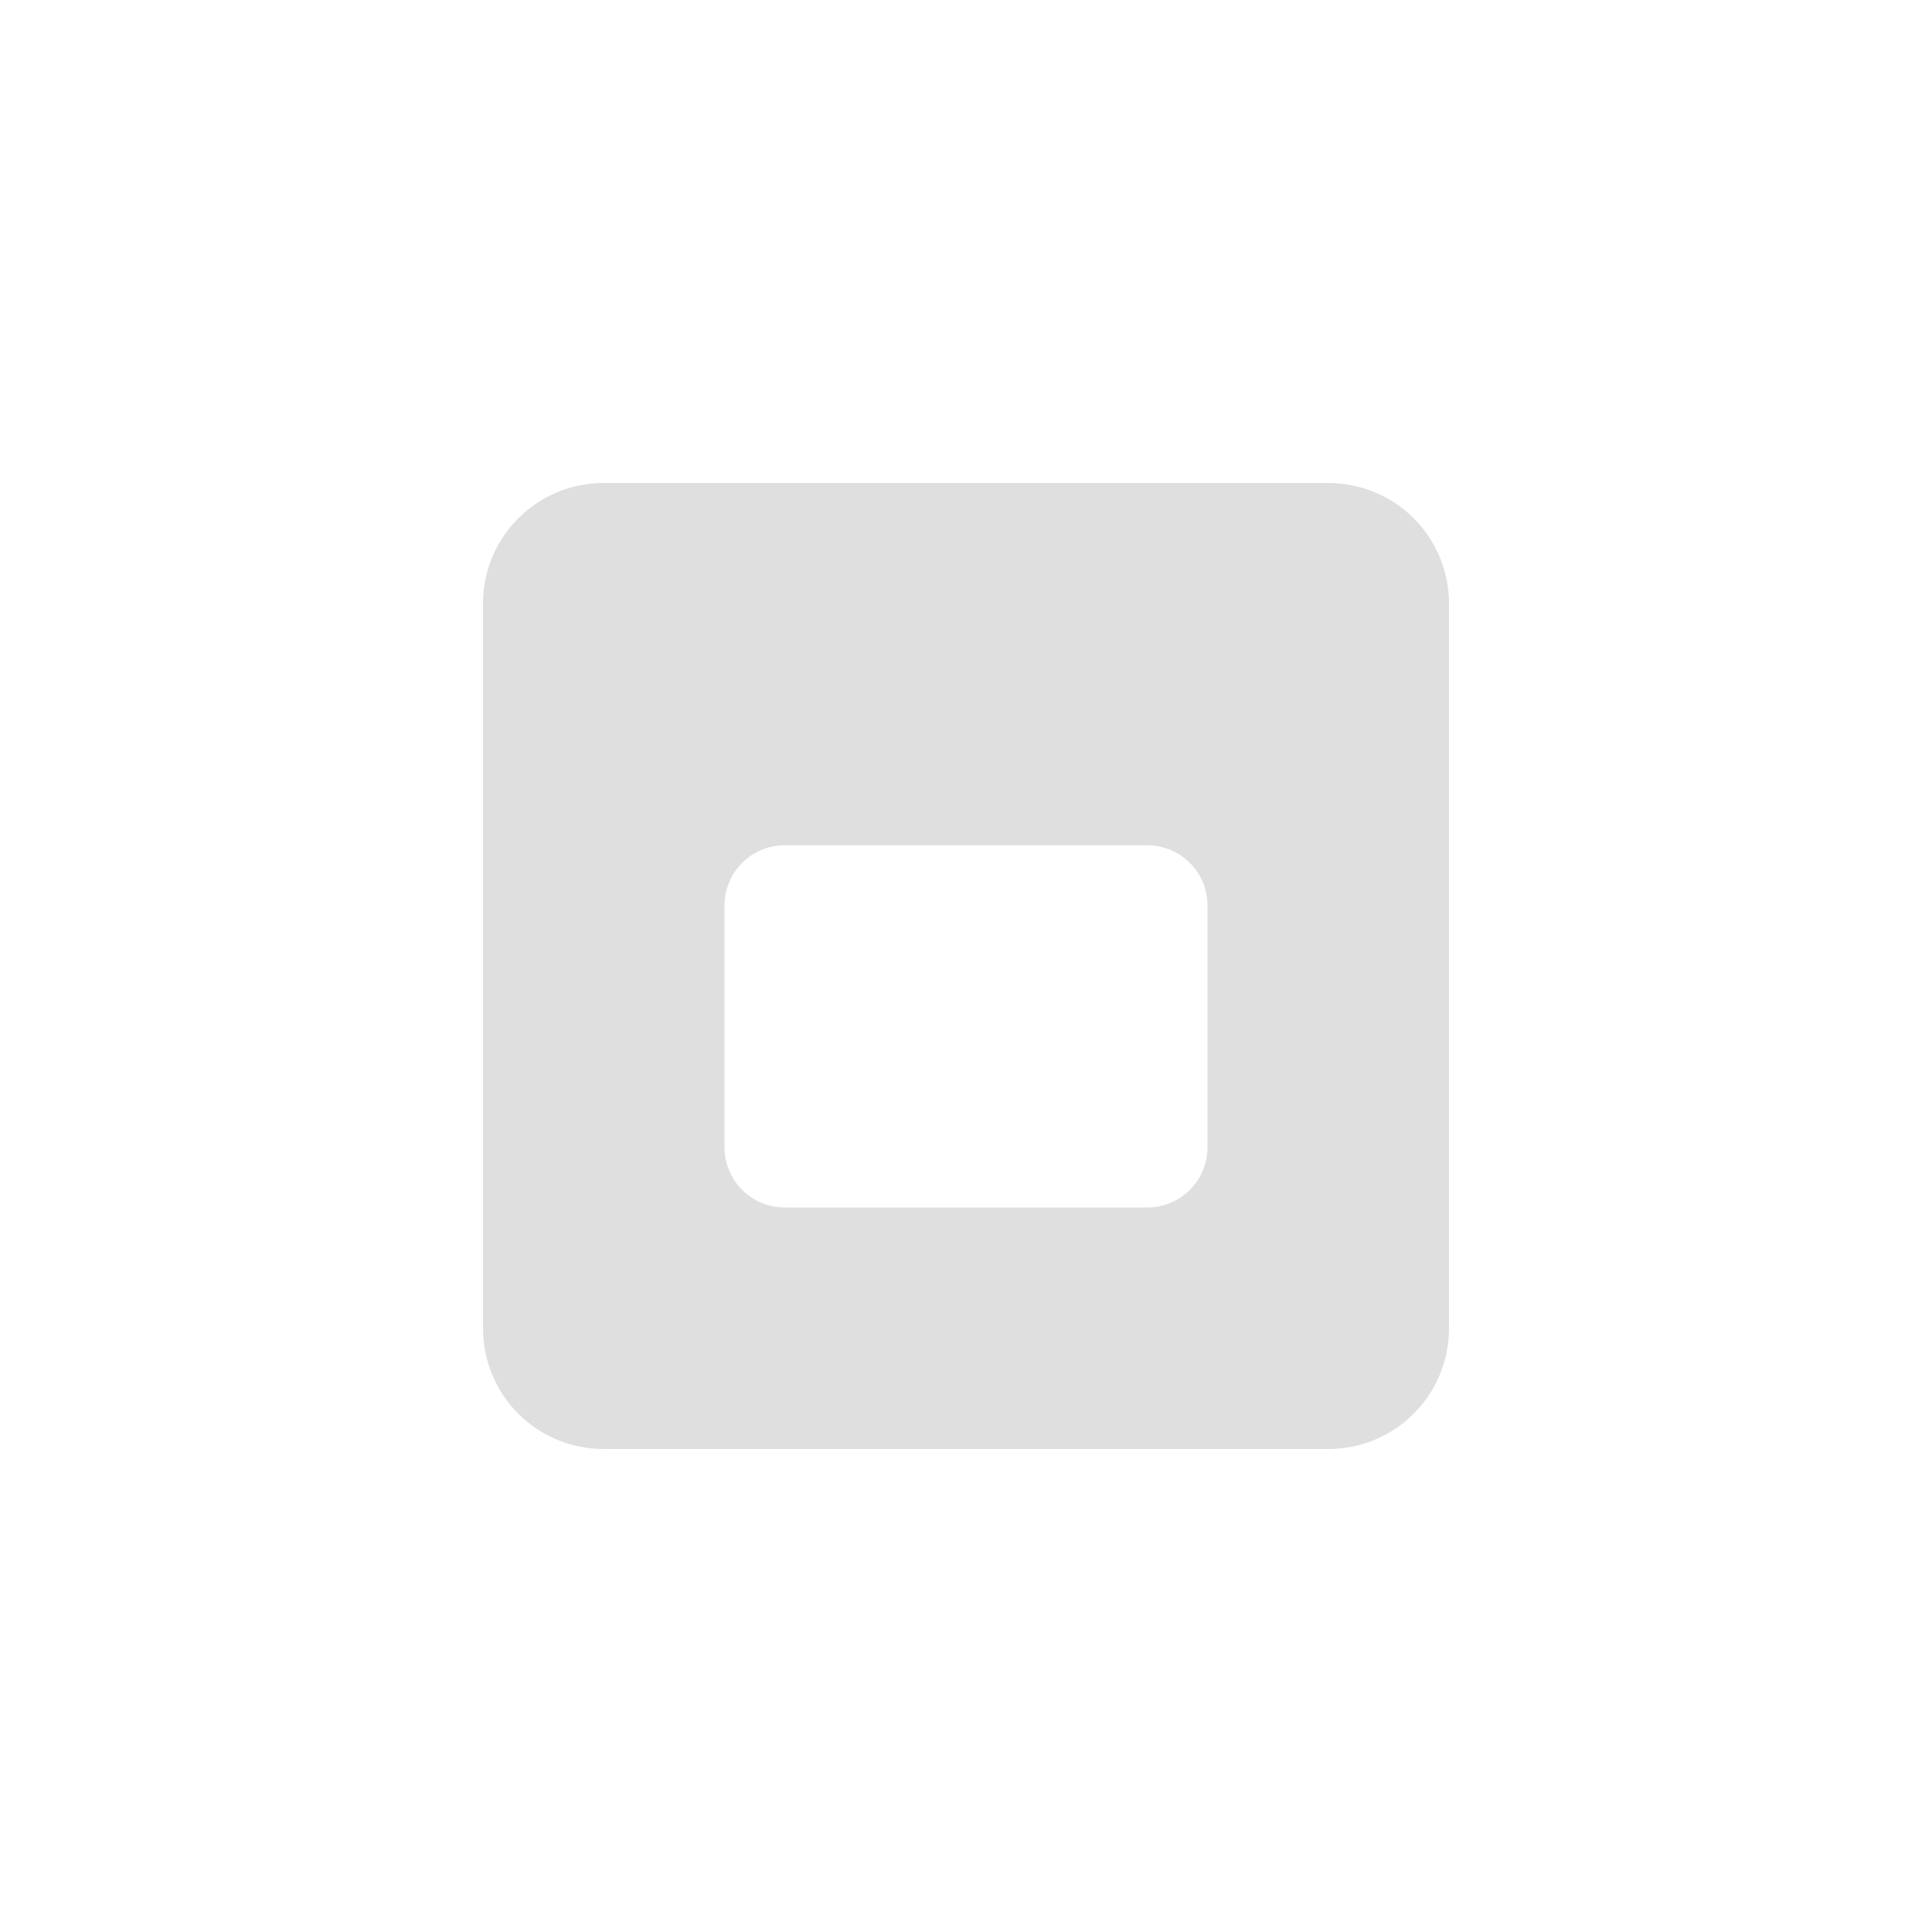
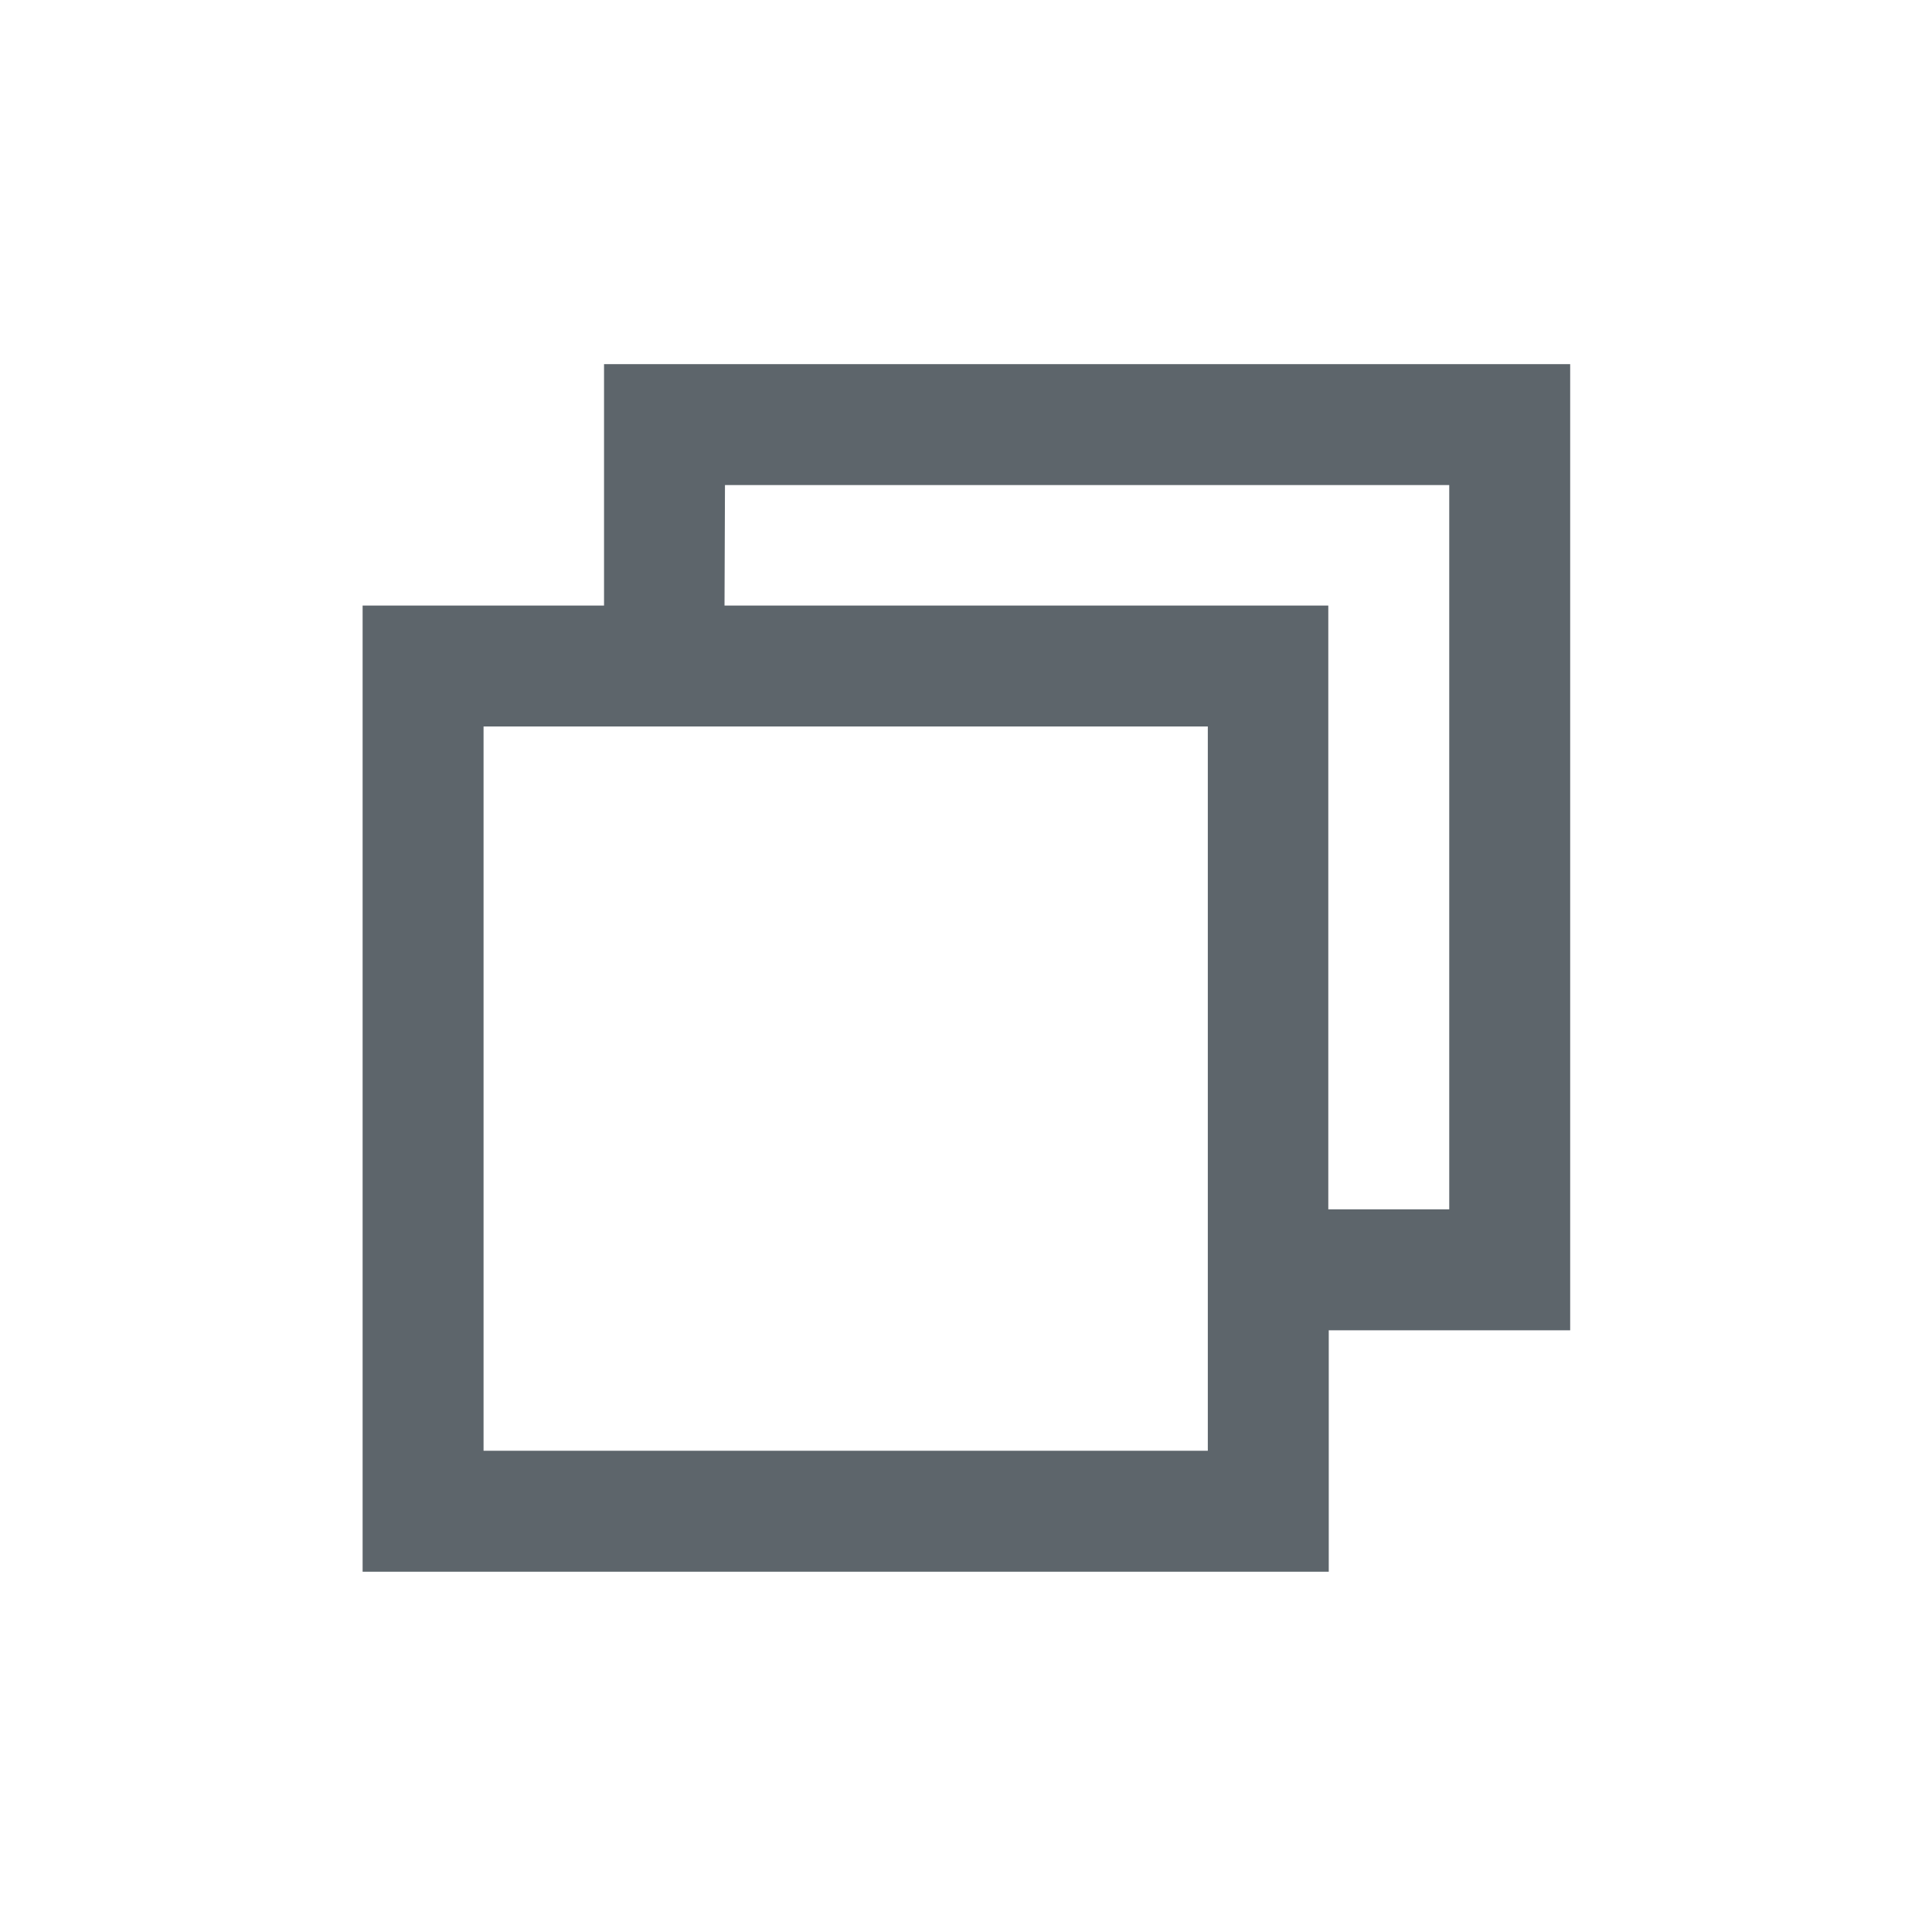
- <svg xmlns="http://www.w3.org/2000/svg" width="16" height="16" version="1.1">
-   <path style="fill:#dfdfdf" d="M 5,4 C 4.446,4 4,4.446 4,5 V 11 C 4,11.554 4.446,12 5,12 H 11 C 11.554,12 12,11.554 12,11 V 5 C 12,4.446 11.554,4 11,4 Z M 6.5,7 H 9.5 C 9.777,7 10,7.223 10,7.5 V 9.5 C 10,9.777 9.777,10 9.5,10 H 6.5 C 6.223,10 6,9.777 6,9.5 V 7.5 C 6,7.223 6.223,7 6.5,7 Z" />
+ <svg xmlns="http://www.w3.org/2000/svg" width="16" height="16" enable-background="new">
+   <defs>
+     <filter id="a" color-interpolation-filters="sRGB">
+       <feBlend mode="darken" in2="BackgroundImage" />
+     </filter>
+   </defs>
+   <g fill="#5d656b" fill-rule="evenodd" stroke-width="2" stroke-linecap="square" paint-order="fill markers stroke" transform="matrix(3.7795,0,0,3.7795,-242.9971,-540.4386)">
+     <path d="m 65.617,143.79 v 0.529 h -0.529 v 2.117 h 2.117 V 145.907 H 67.734 V 143.79 Z m 0.265,0.265 h 1.587 v 1.587 H 67.204 v -1.323 h -1.323 z m -0.529,0.529 h 1.587 v 1.587 h -1.587 z" />
+   </g>
</svg>
